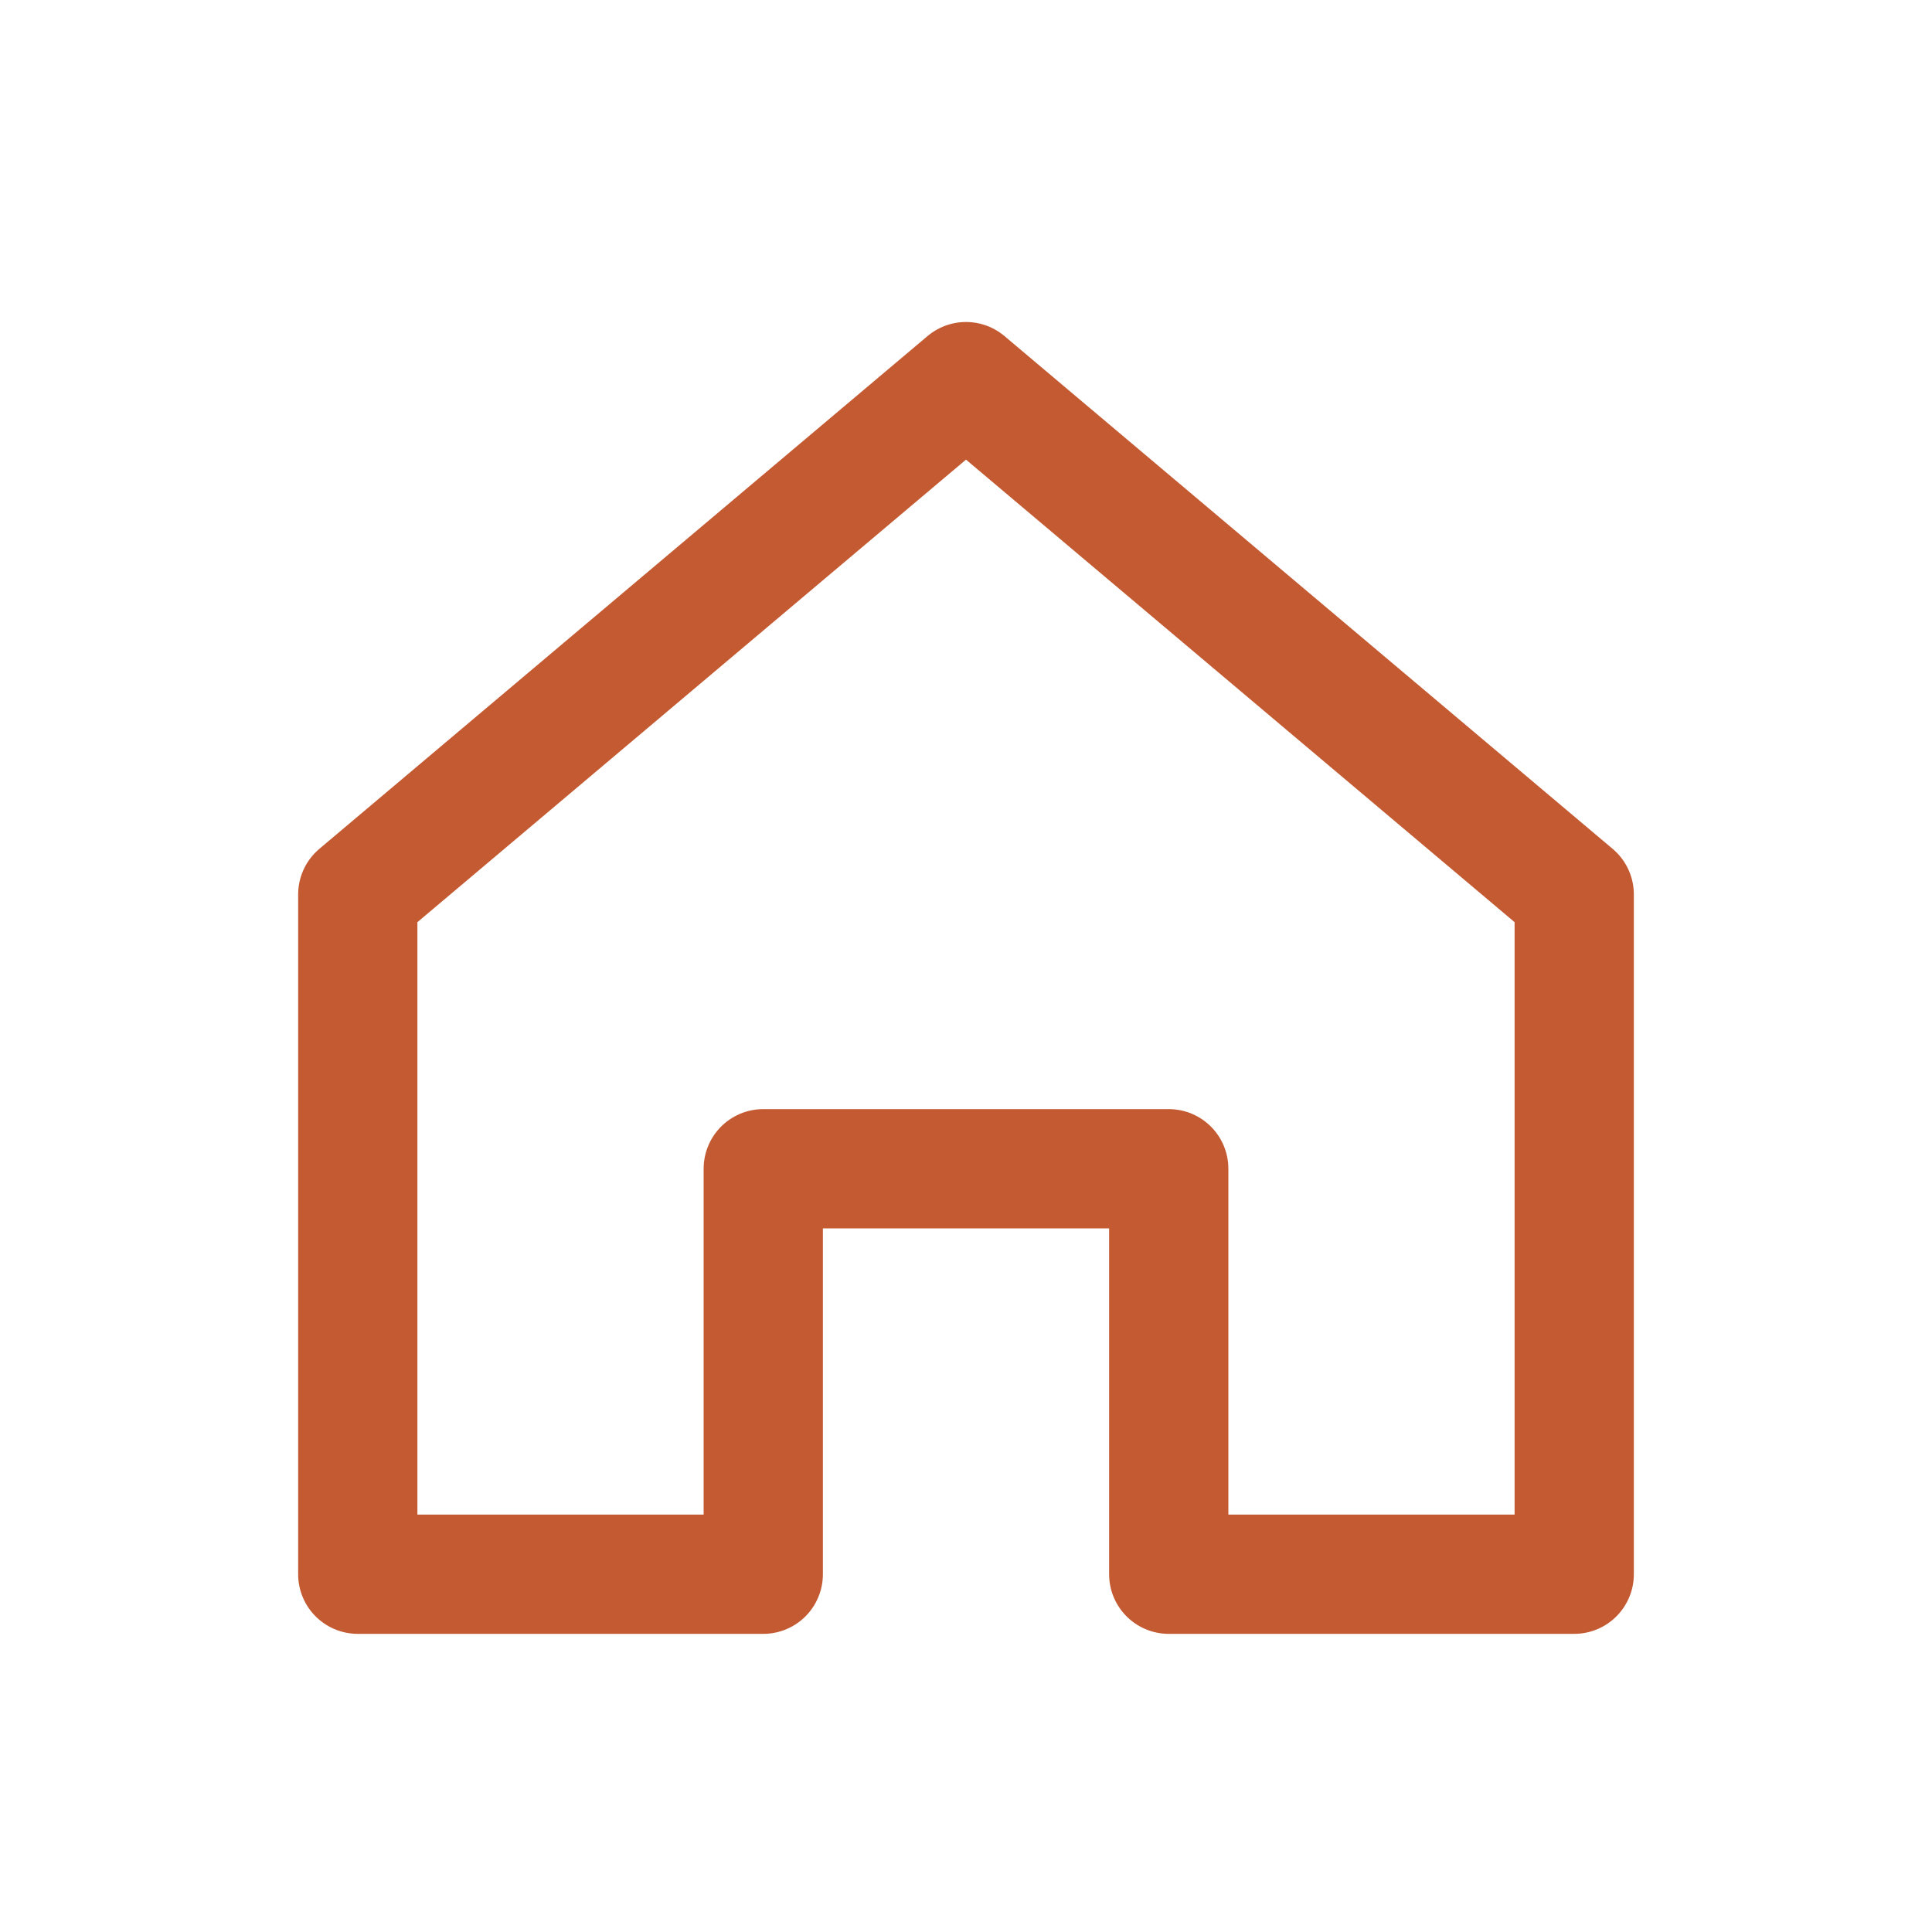
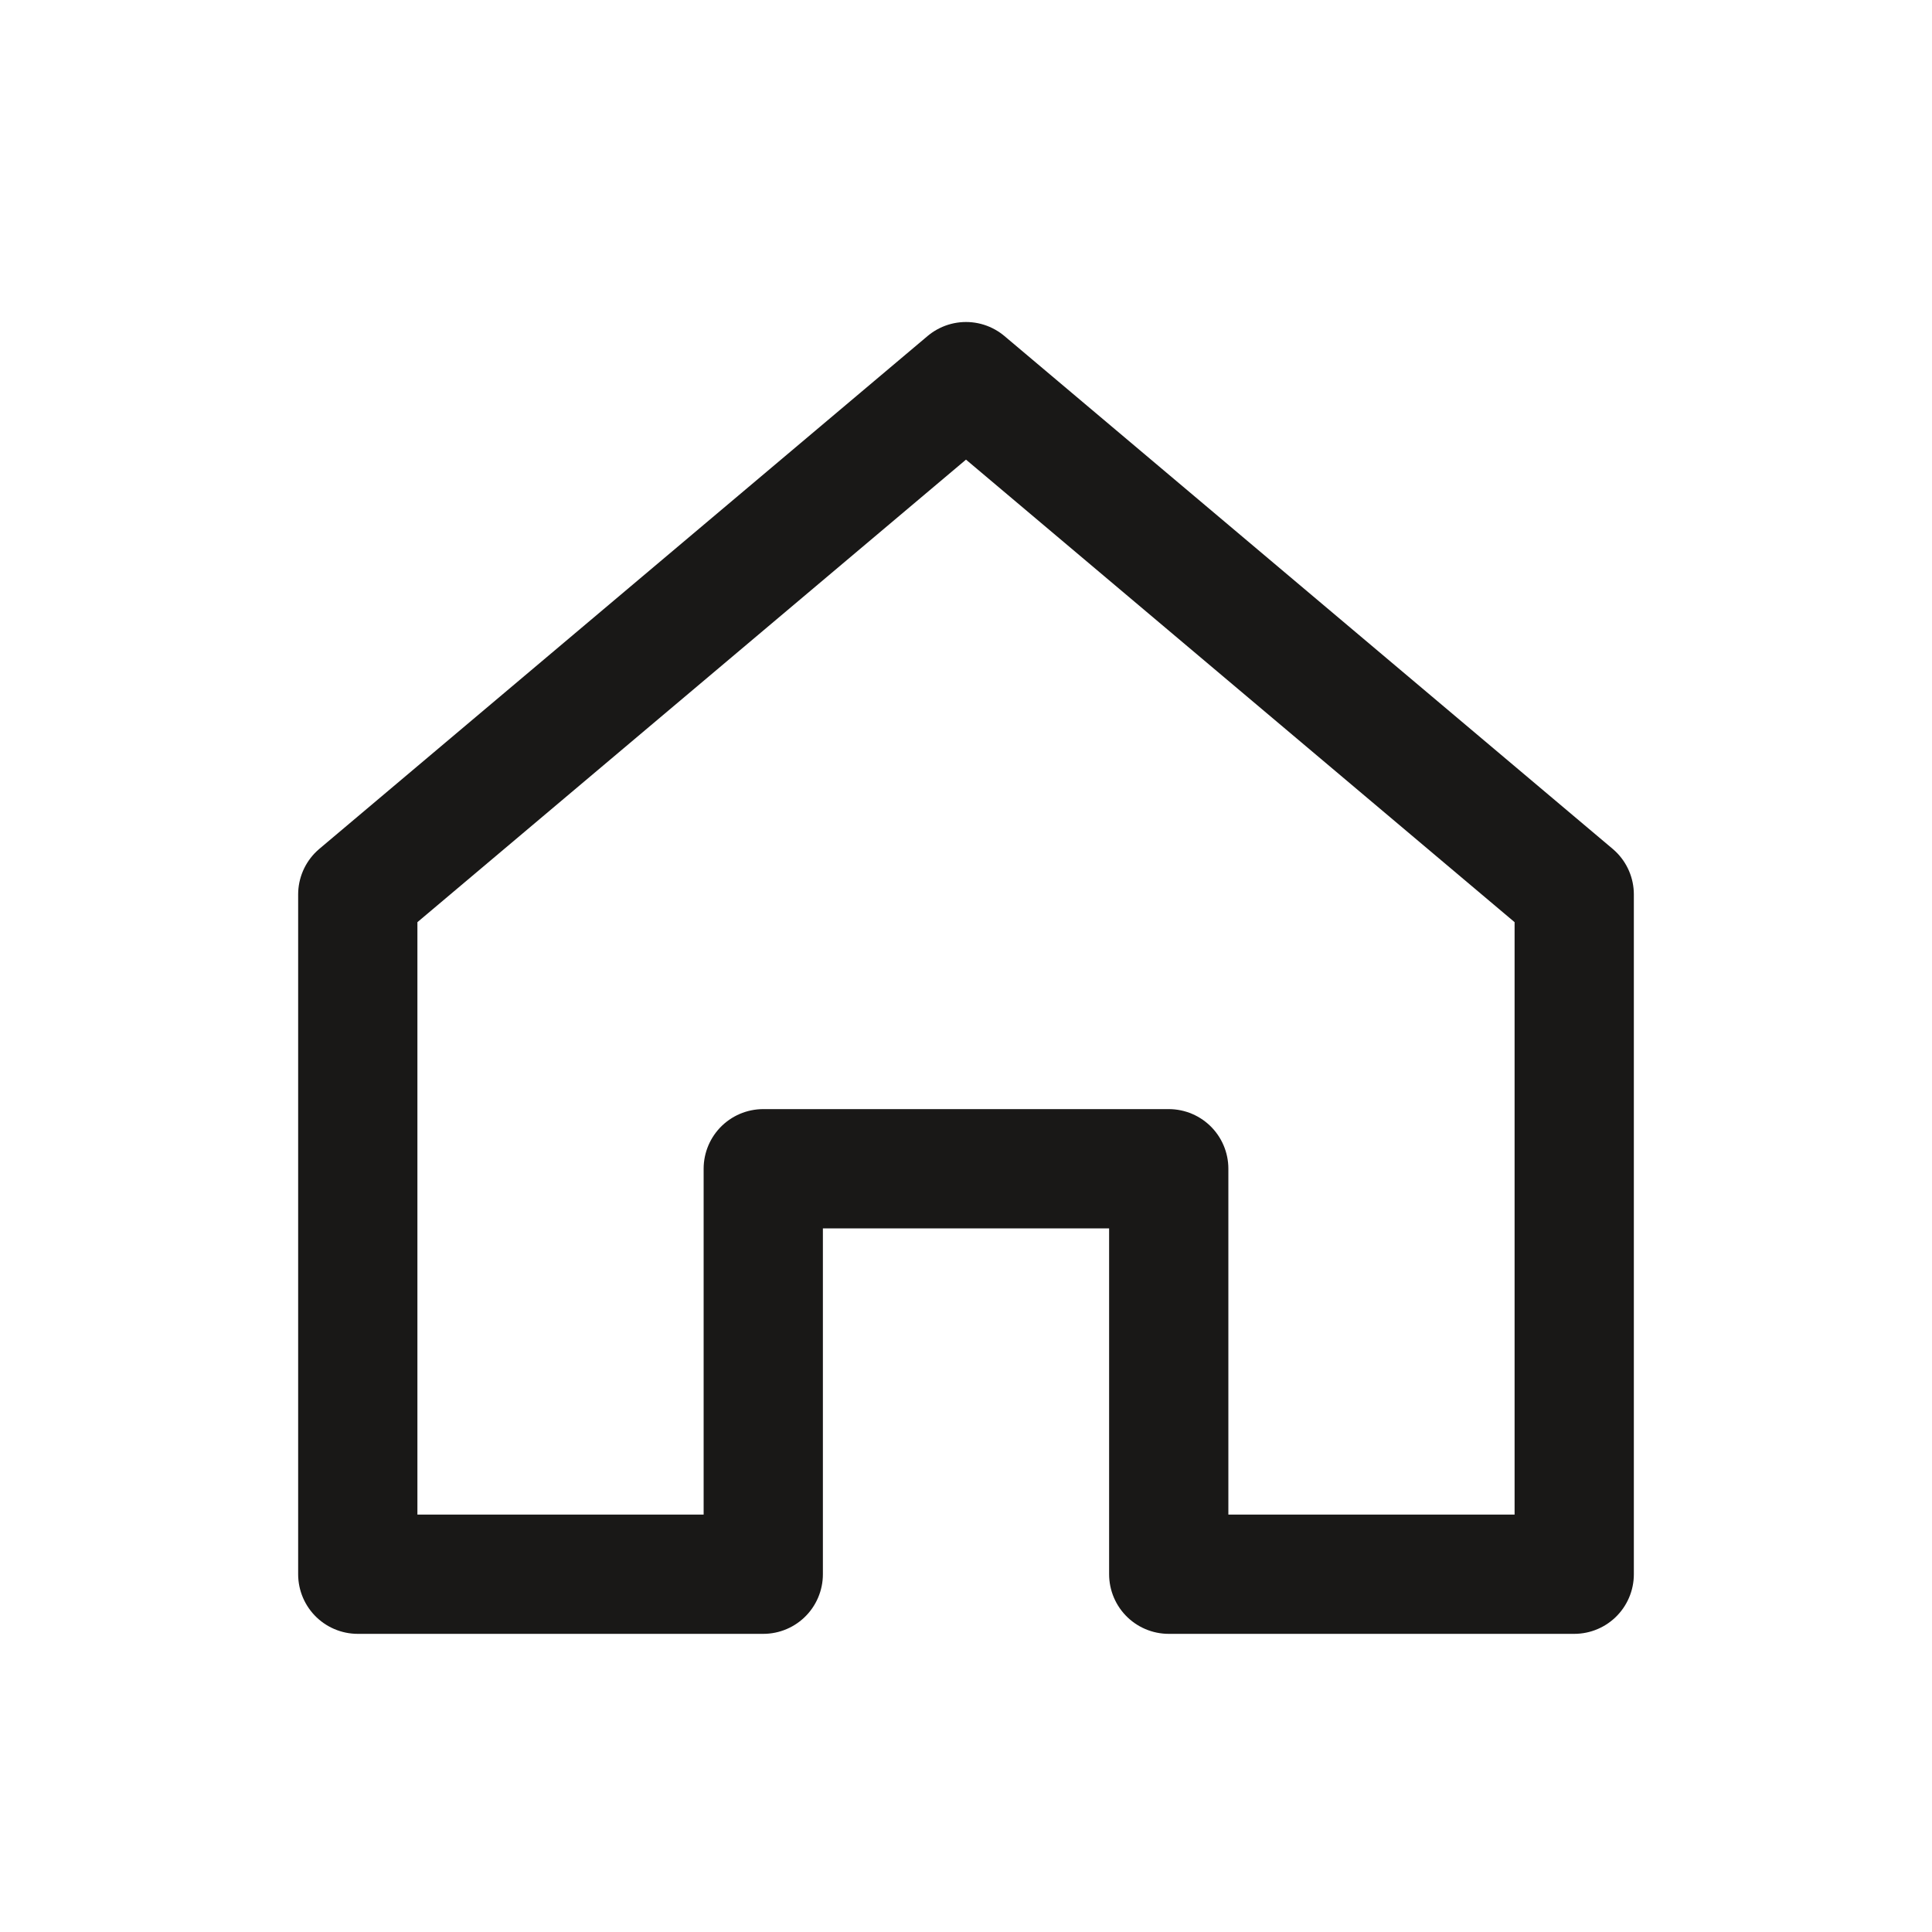
<svg xmlns="http://www.w3.org/2000/svg" width="81" height="81" viewBox="0 0 81 81" fill="none">
-   <path d="M15 37.5 40.5 16 66 37.5V66H49V49H32V66H15V37.5Z" stroke="#C45A32" stroke-width="5" stroke-linejoin="round" />
+   <path d="M15 37.5 40.5 16 66 37.5V66H49V49H32V66H15V37.5Z" stroke="#191817" stroke-width="5" stroke-linejoin="round" />
</svg>
